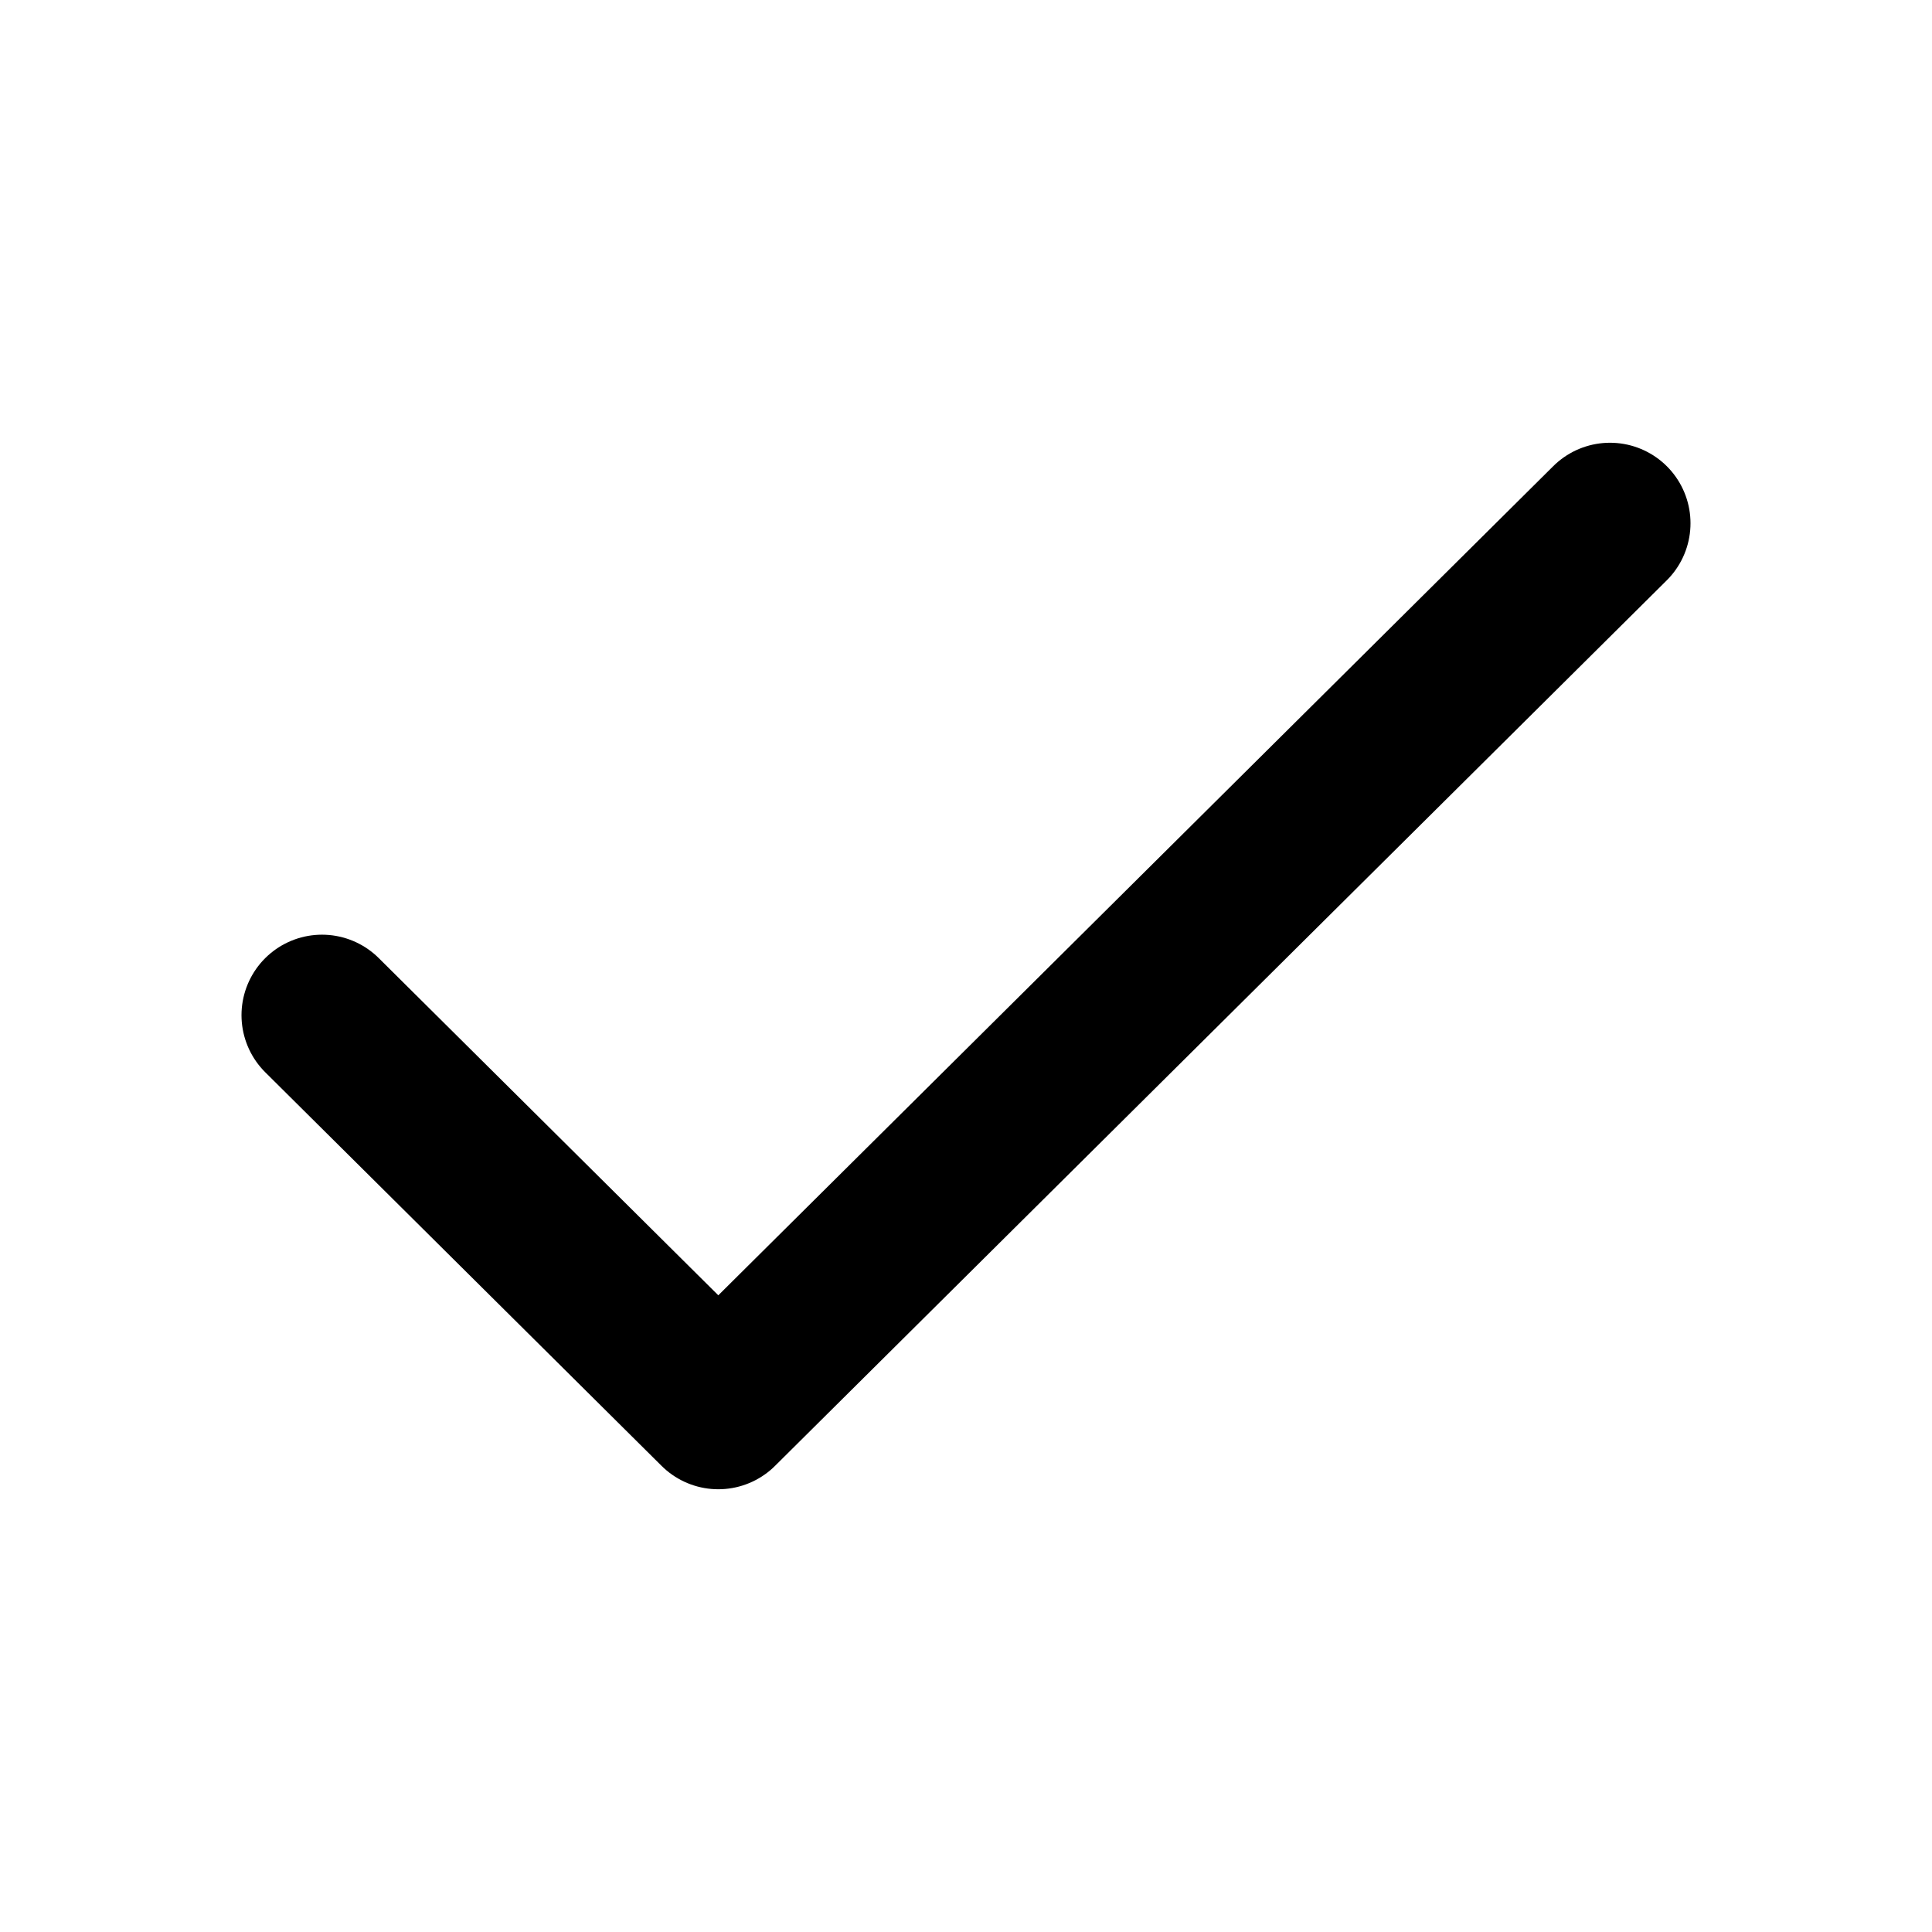
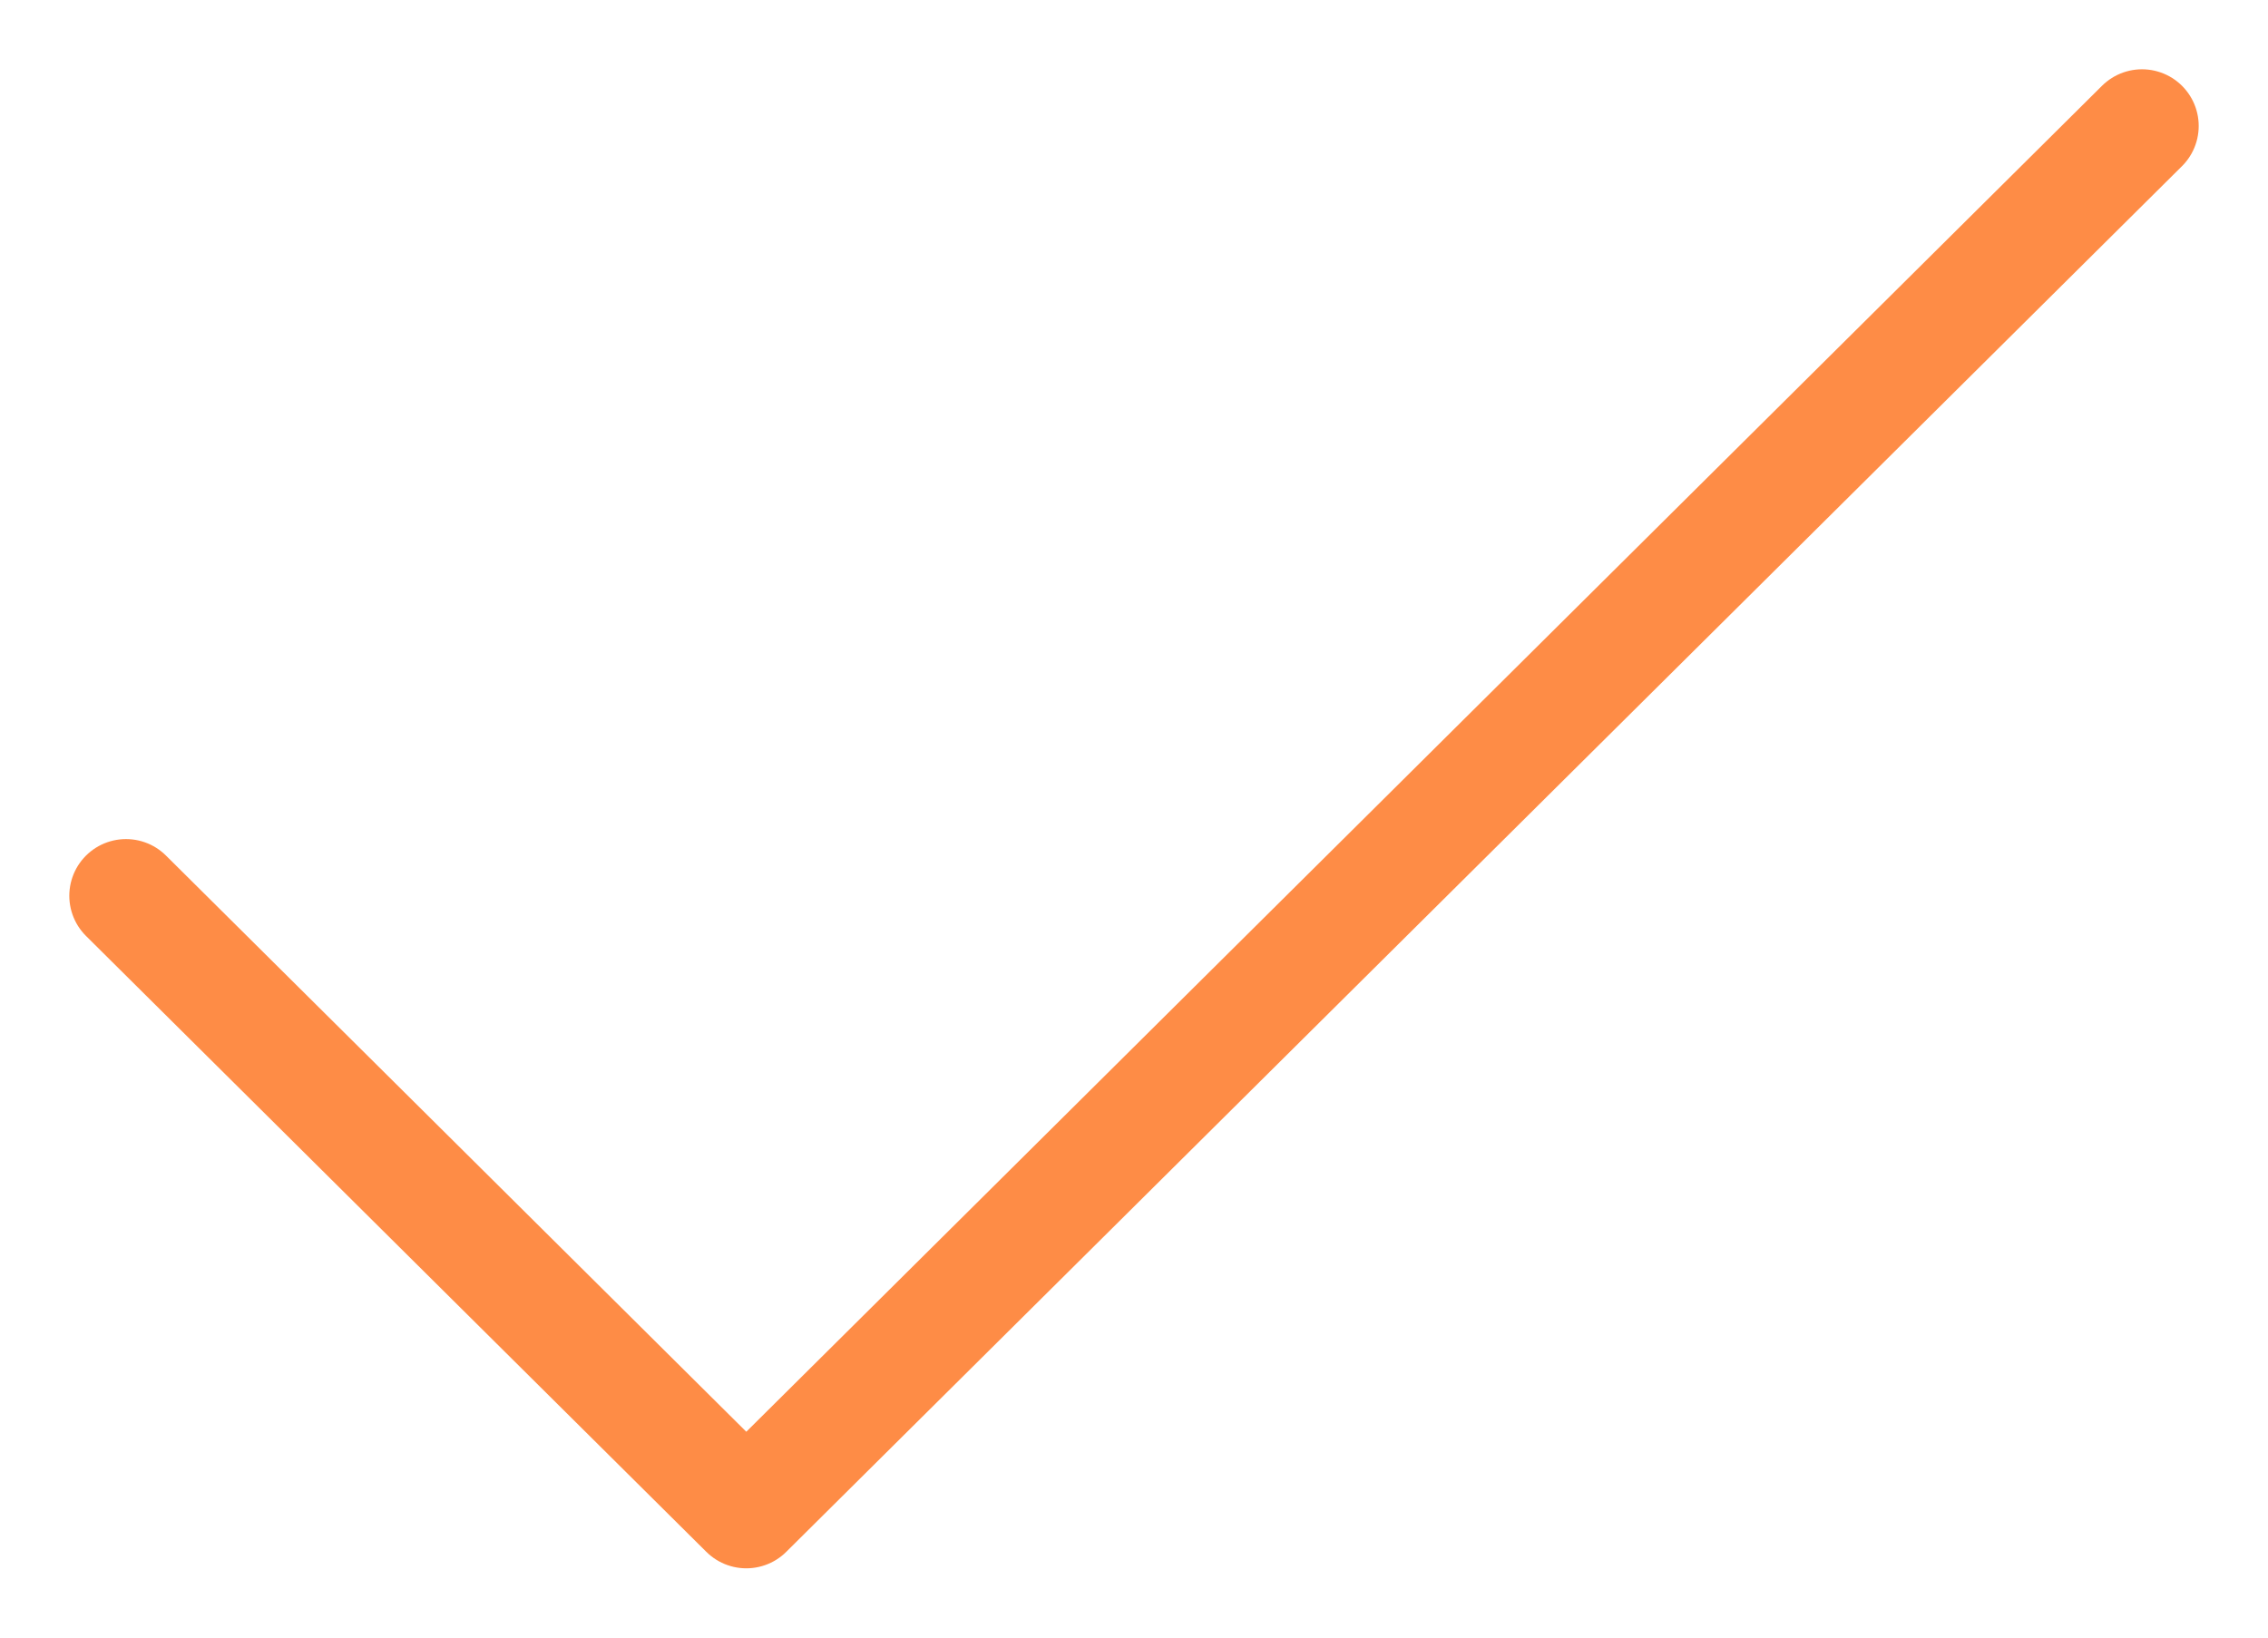
- <svg xmlns="http://www.w3.org/2000/svg" width="800px" height="800px" viewBox="0 0 24 24" fill="none">
-   <path d="M4 12.611L8.923 17.5L20 6.5" stroke="#000000" stroke-width="2" stroke-linecap="round" stroke-linejoin="round" />
+ <svg xmlns="http://www.w3.org/2000/svg" fill="none" viewBox="3 5.5 18 13">
+   <path d="M4 12.611L8.923 17.5L20 6.5" stroke="#fe8c46ff" stroke-width="0.9" stroke-linecap="round" stroke-linejoin="round" />
</svg>
